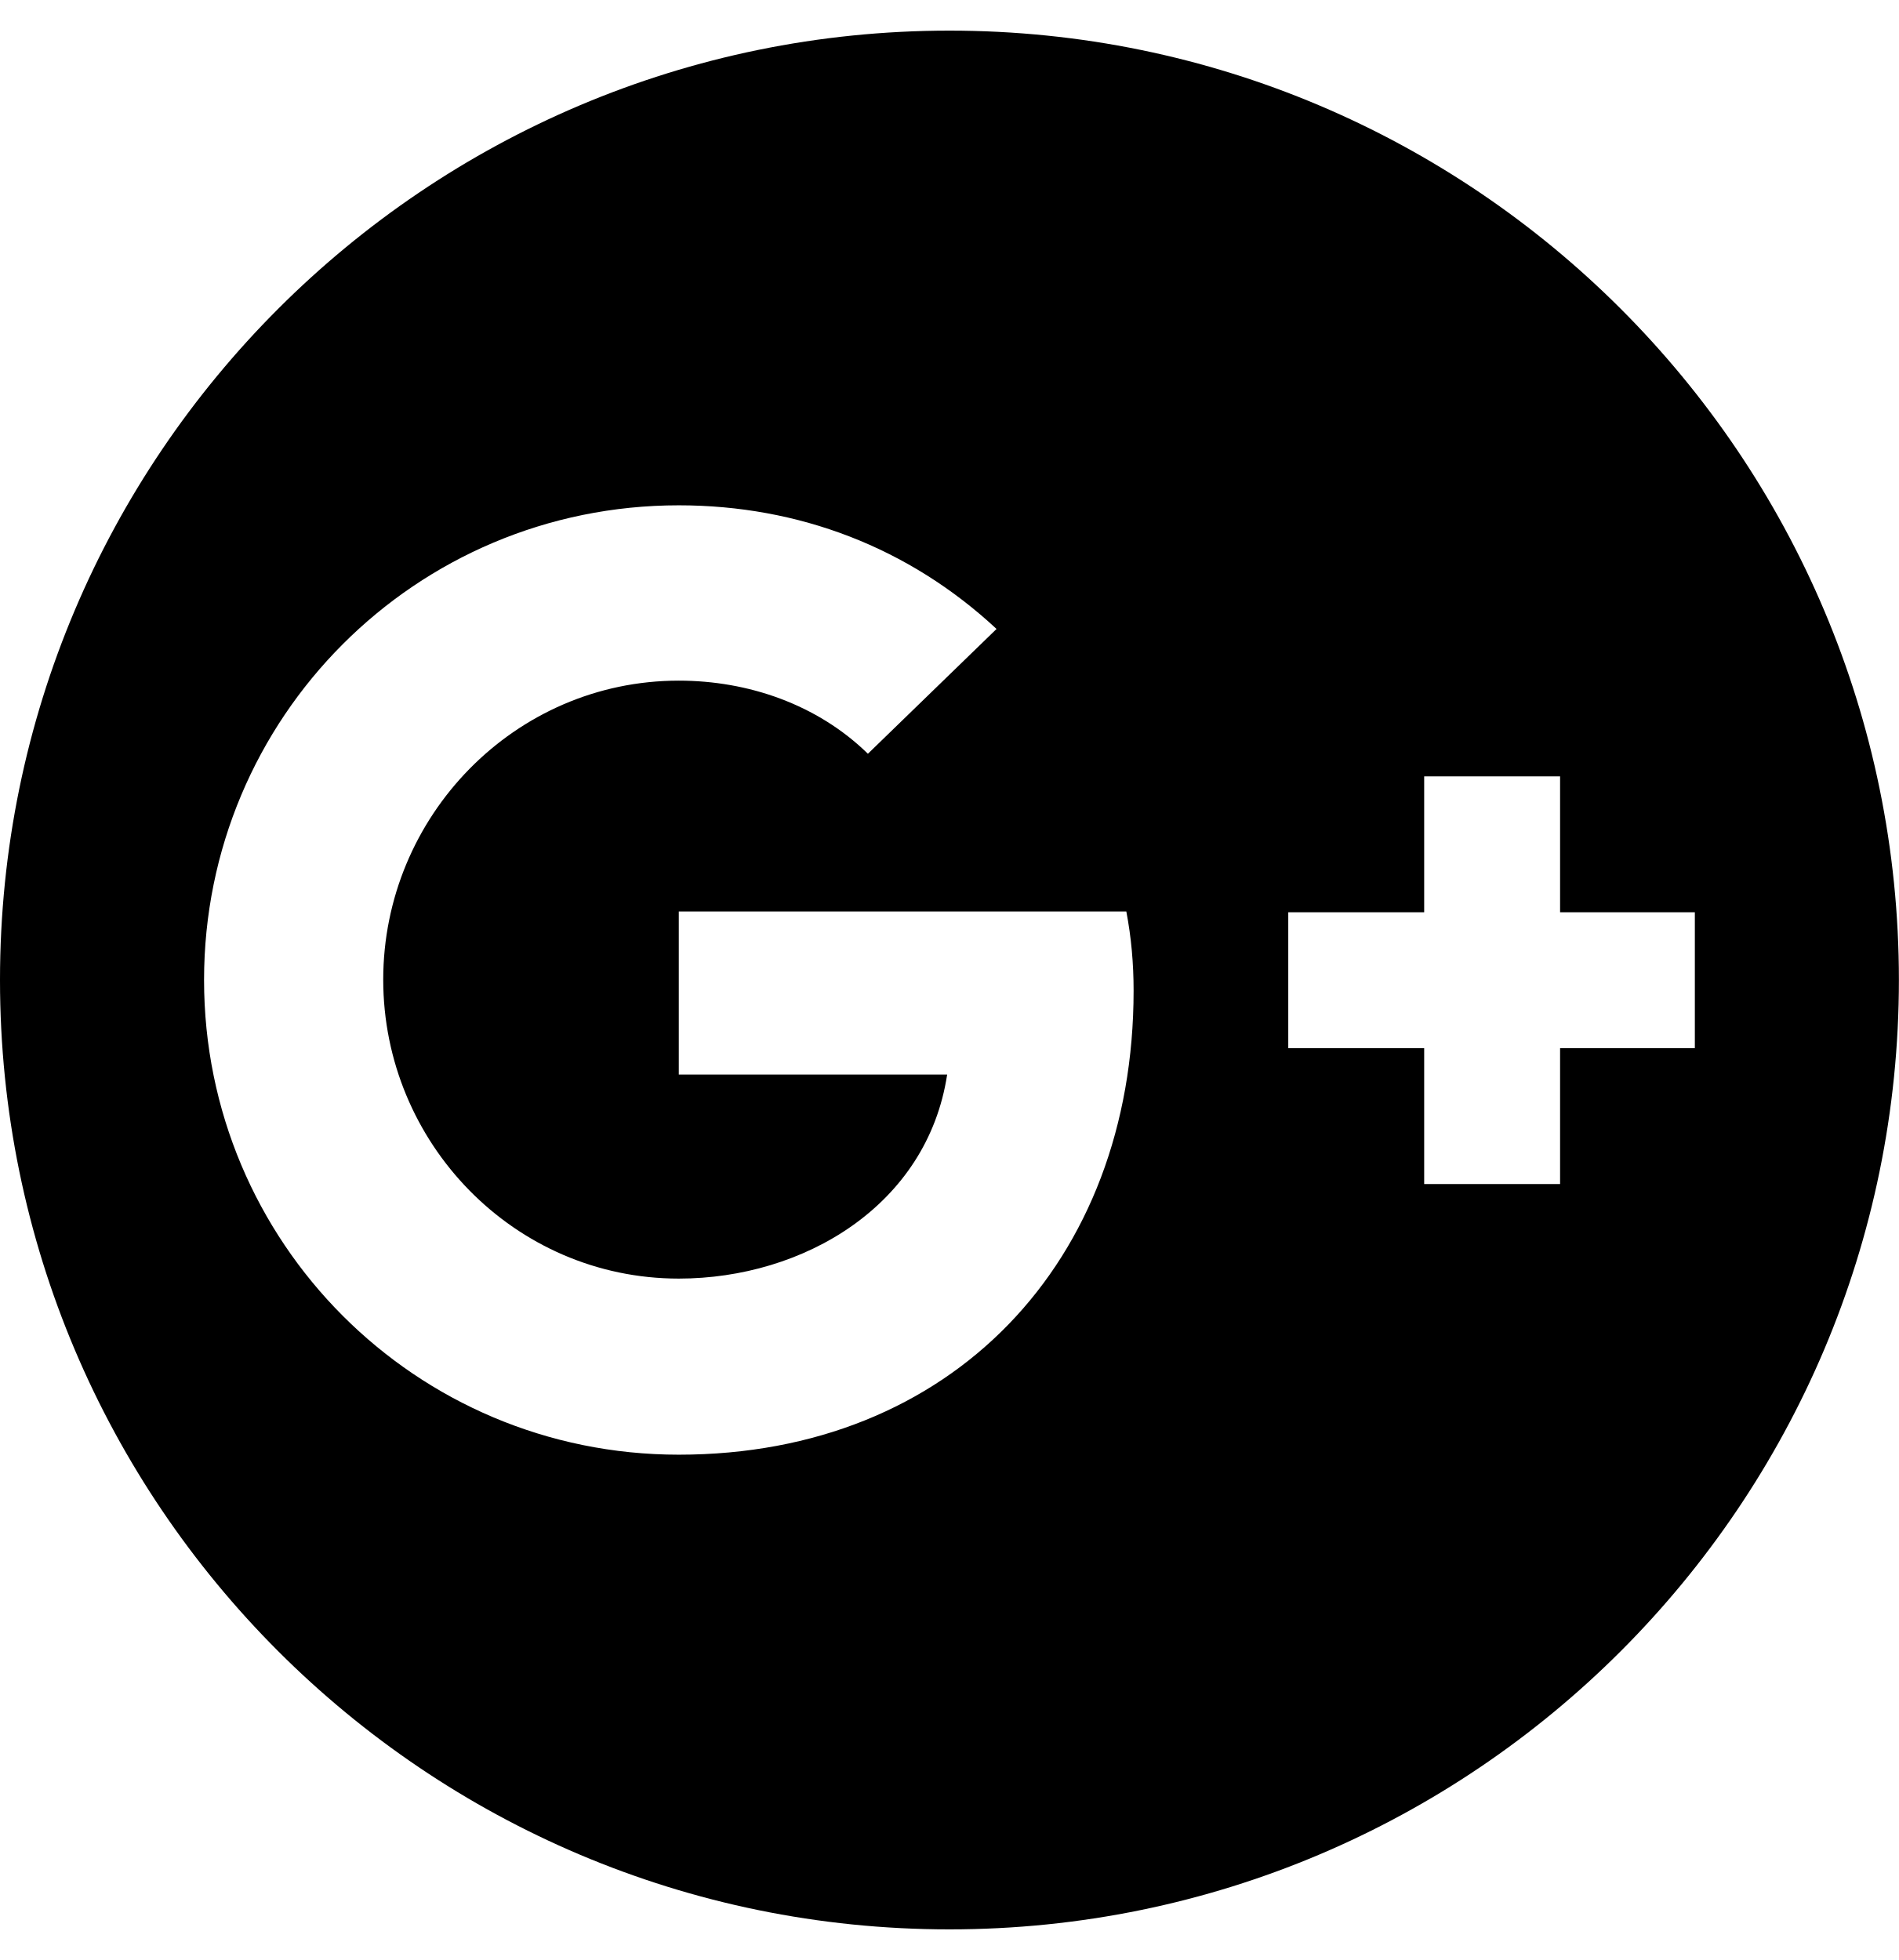
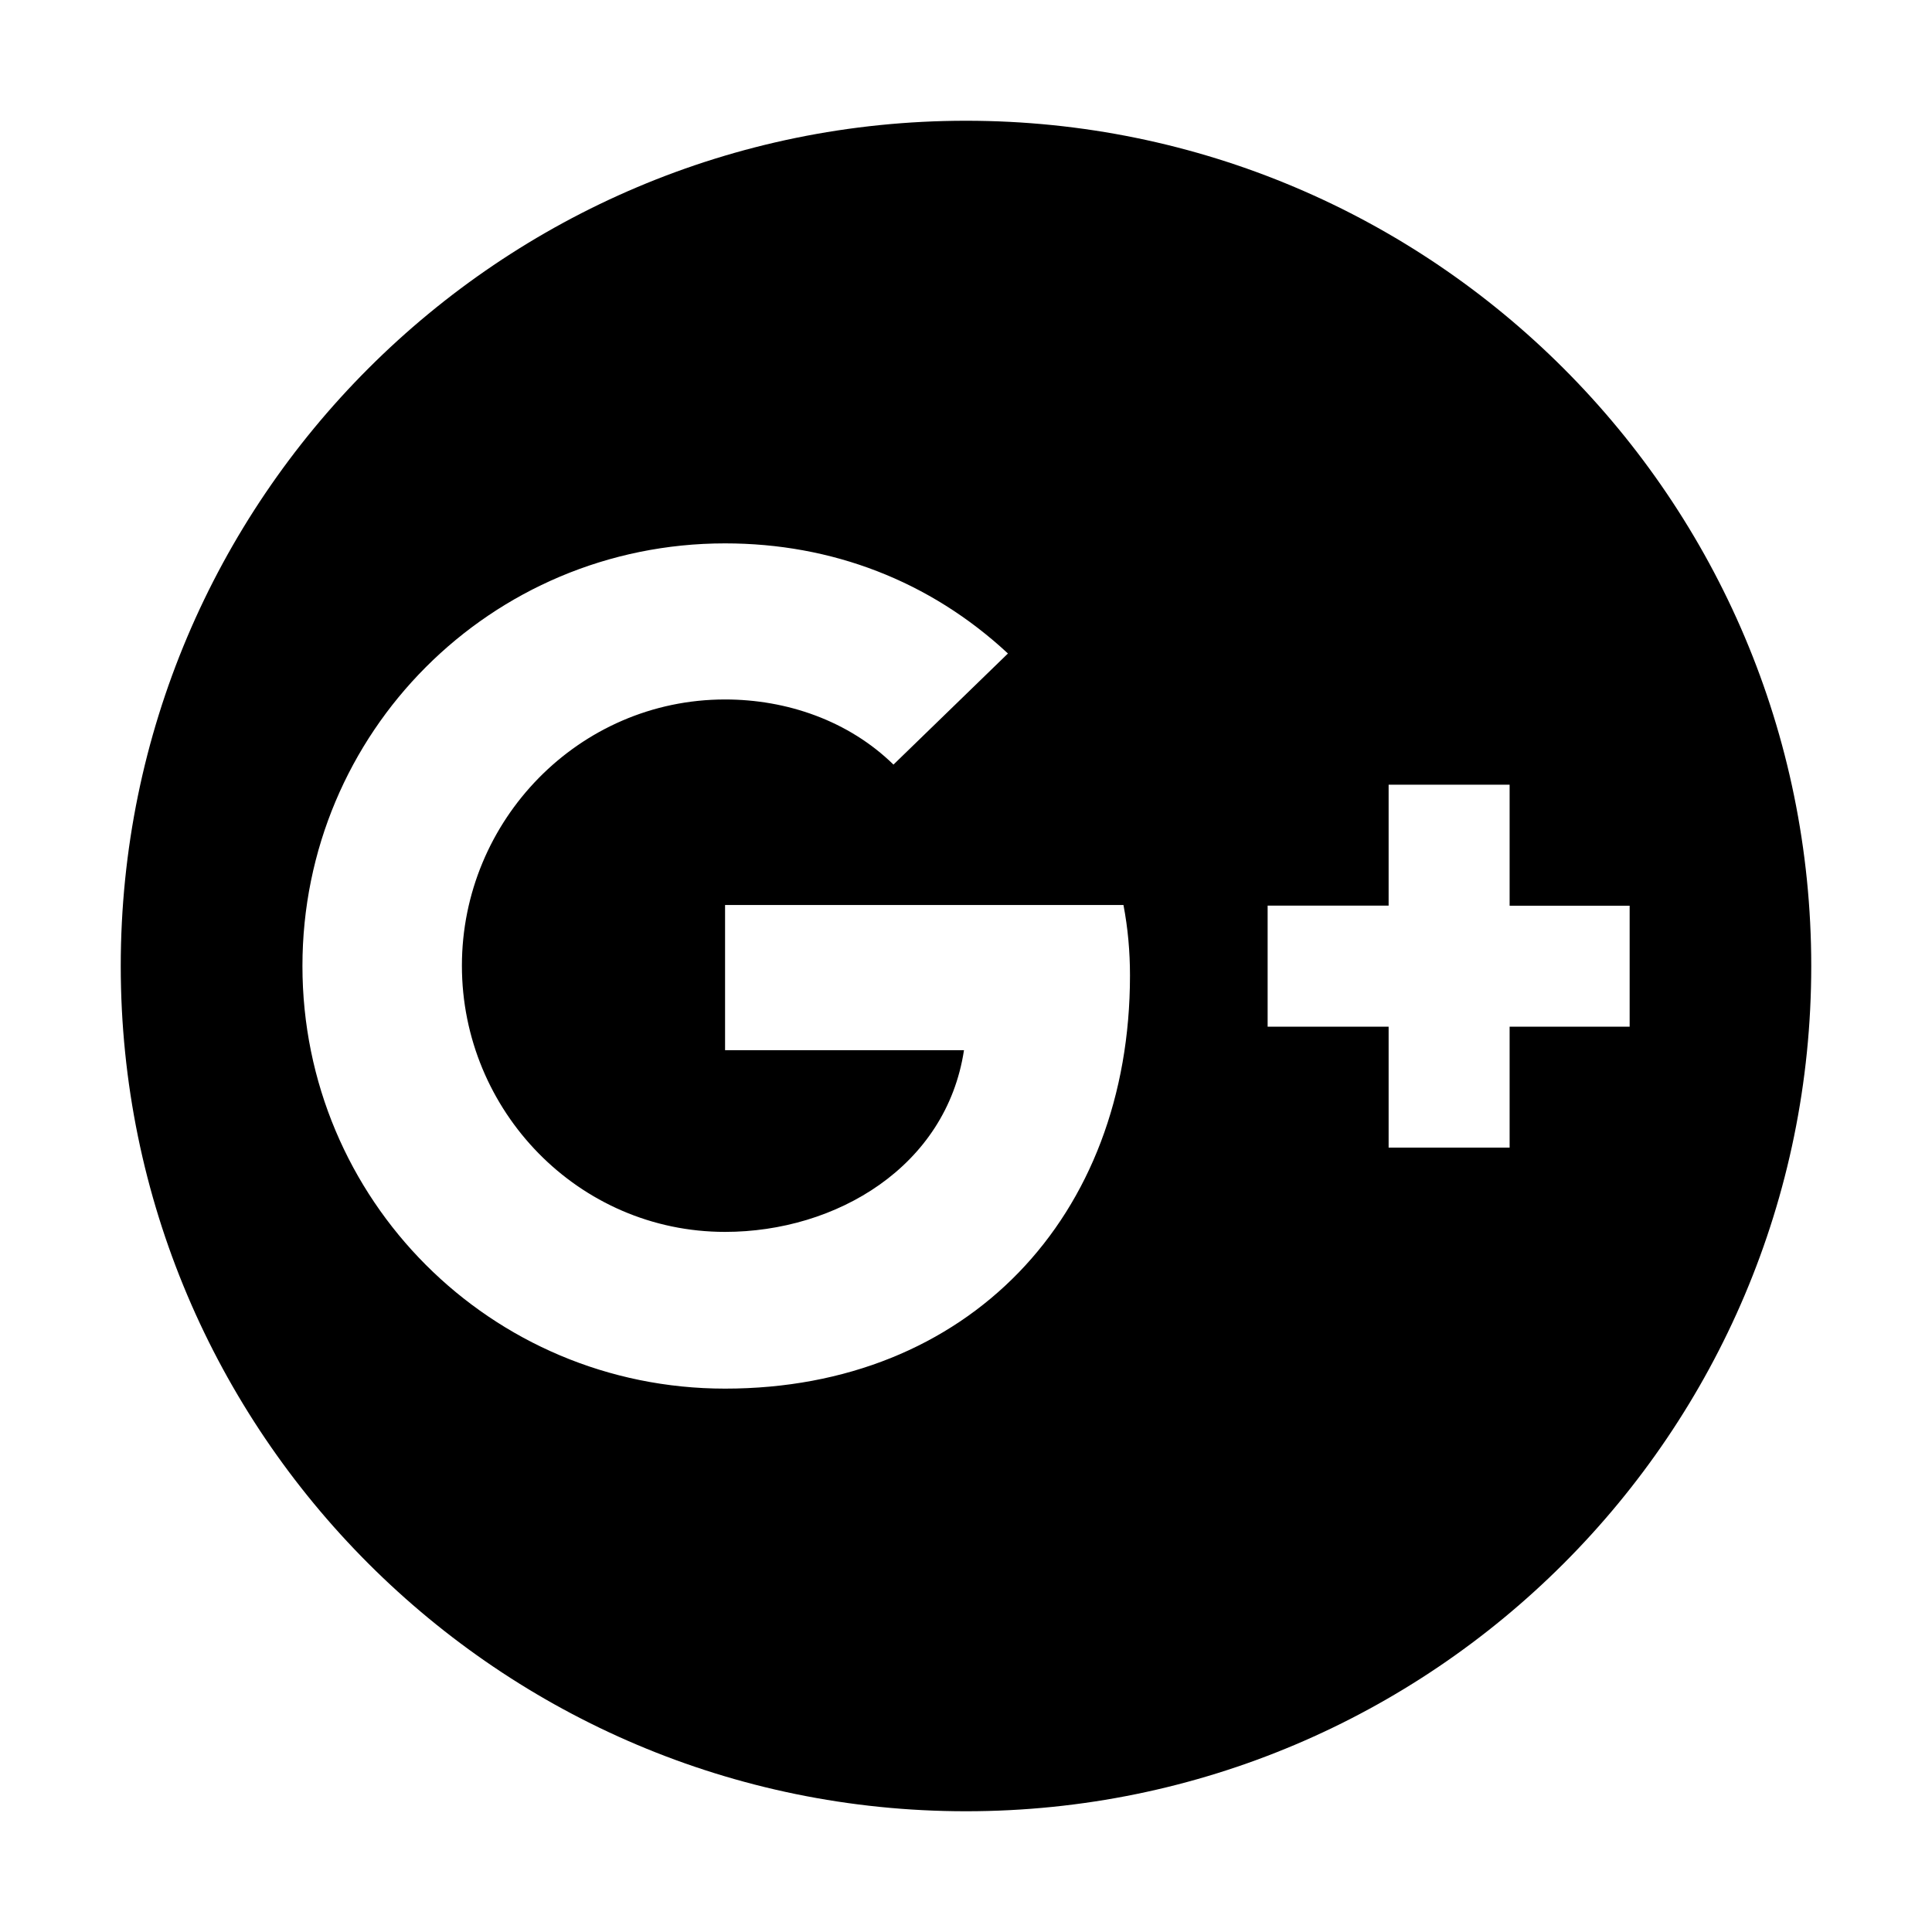
- <svg xmlns="http://www.w3.org/2000/svg" viewBox="0 0 496 512">
-   <path d="M248 8C111.1 8 0 119.1 0 256s111.1 248 248 248 248-111.1 248-248S384.9 8 248 8zm-70.7 372c-68.8 0-124-55.5-124-124s55.2-124 124-124c31.3 0 60.1 11 83 32.3l-33.6 32.6c-13.2-12.9-31.3-19.1-49.4-19.1-42.9 0-77.2 35.5-77.2 78.1s34.2 78.1 77.2 78.1c32.6 0 64.9-19.1 70.1-53.3h-70.1v-42.6h116.9c1.3 6.8 1.9 13.6 1.9 20.7 0 70.8-47.5 121.2-118.8 121.2zm230.2-106.2v35.5H372v-35.5h-35.5v-35.5H372v-35.5h35.5v35.5h35.2v35.5h-35.2z" />
+ <svg xmlns="http://www.w3.org/2000/svg" version="1.1" id="icon_googleplus" x="0px" y="0px" width="24px" height="24px" viewBox="0 0 24 24" enable-background="new 0 0 24 24" xml:space="preserve">
+   <path d="M12,1.5C6.204,1.5,1.5,6.204,1.5,12S6.204,22.5,12,22.5S22.5,17.796,22.5,12S17.796,1.5,12,1.5z M9.007,17.25  c-2.913,0-5.25-2.35-5.25-5.25s2.337-5.25,5.25-5.25c1.325,0,2.544,0.466,3.514,1.368l-1.422,1.38  C10.54,8.952,9.773,8.689,9.007,8.689c-1.817,0-3.269,1.503-3.269,3.307c0,1.804,1.448,3.307,3.269,3.307  c1.38,0,2.748-0.81,2.968-2.257H9.007v-1.804h4.949c0.055,0.288,0.081,0.576,0.081,0.876C14.037,15.116,12.025,17.25,9.007,17.25z   M18.753,12.754v1.502H17.25v-1.502h-1.503V11.25h1.503V9.748h1.503v1.503h1.491v1.503H18.753z" />
</svg>
